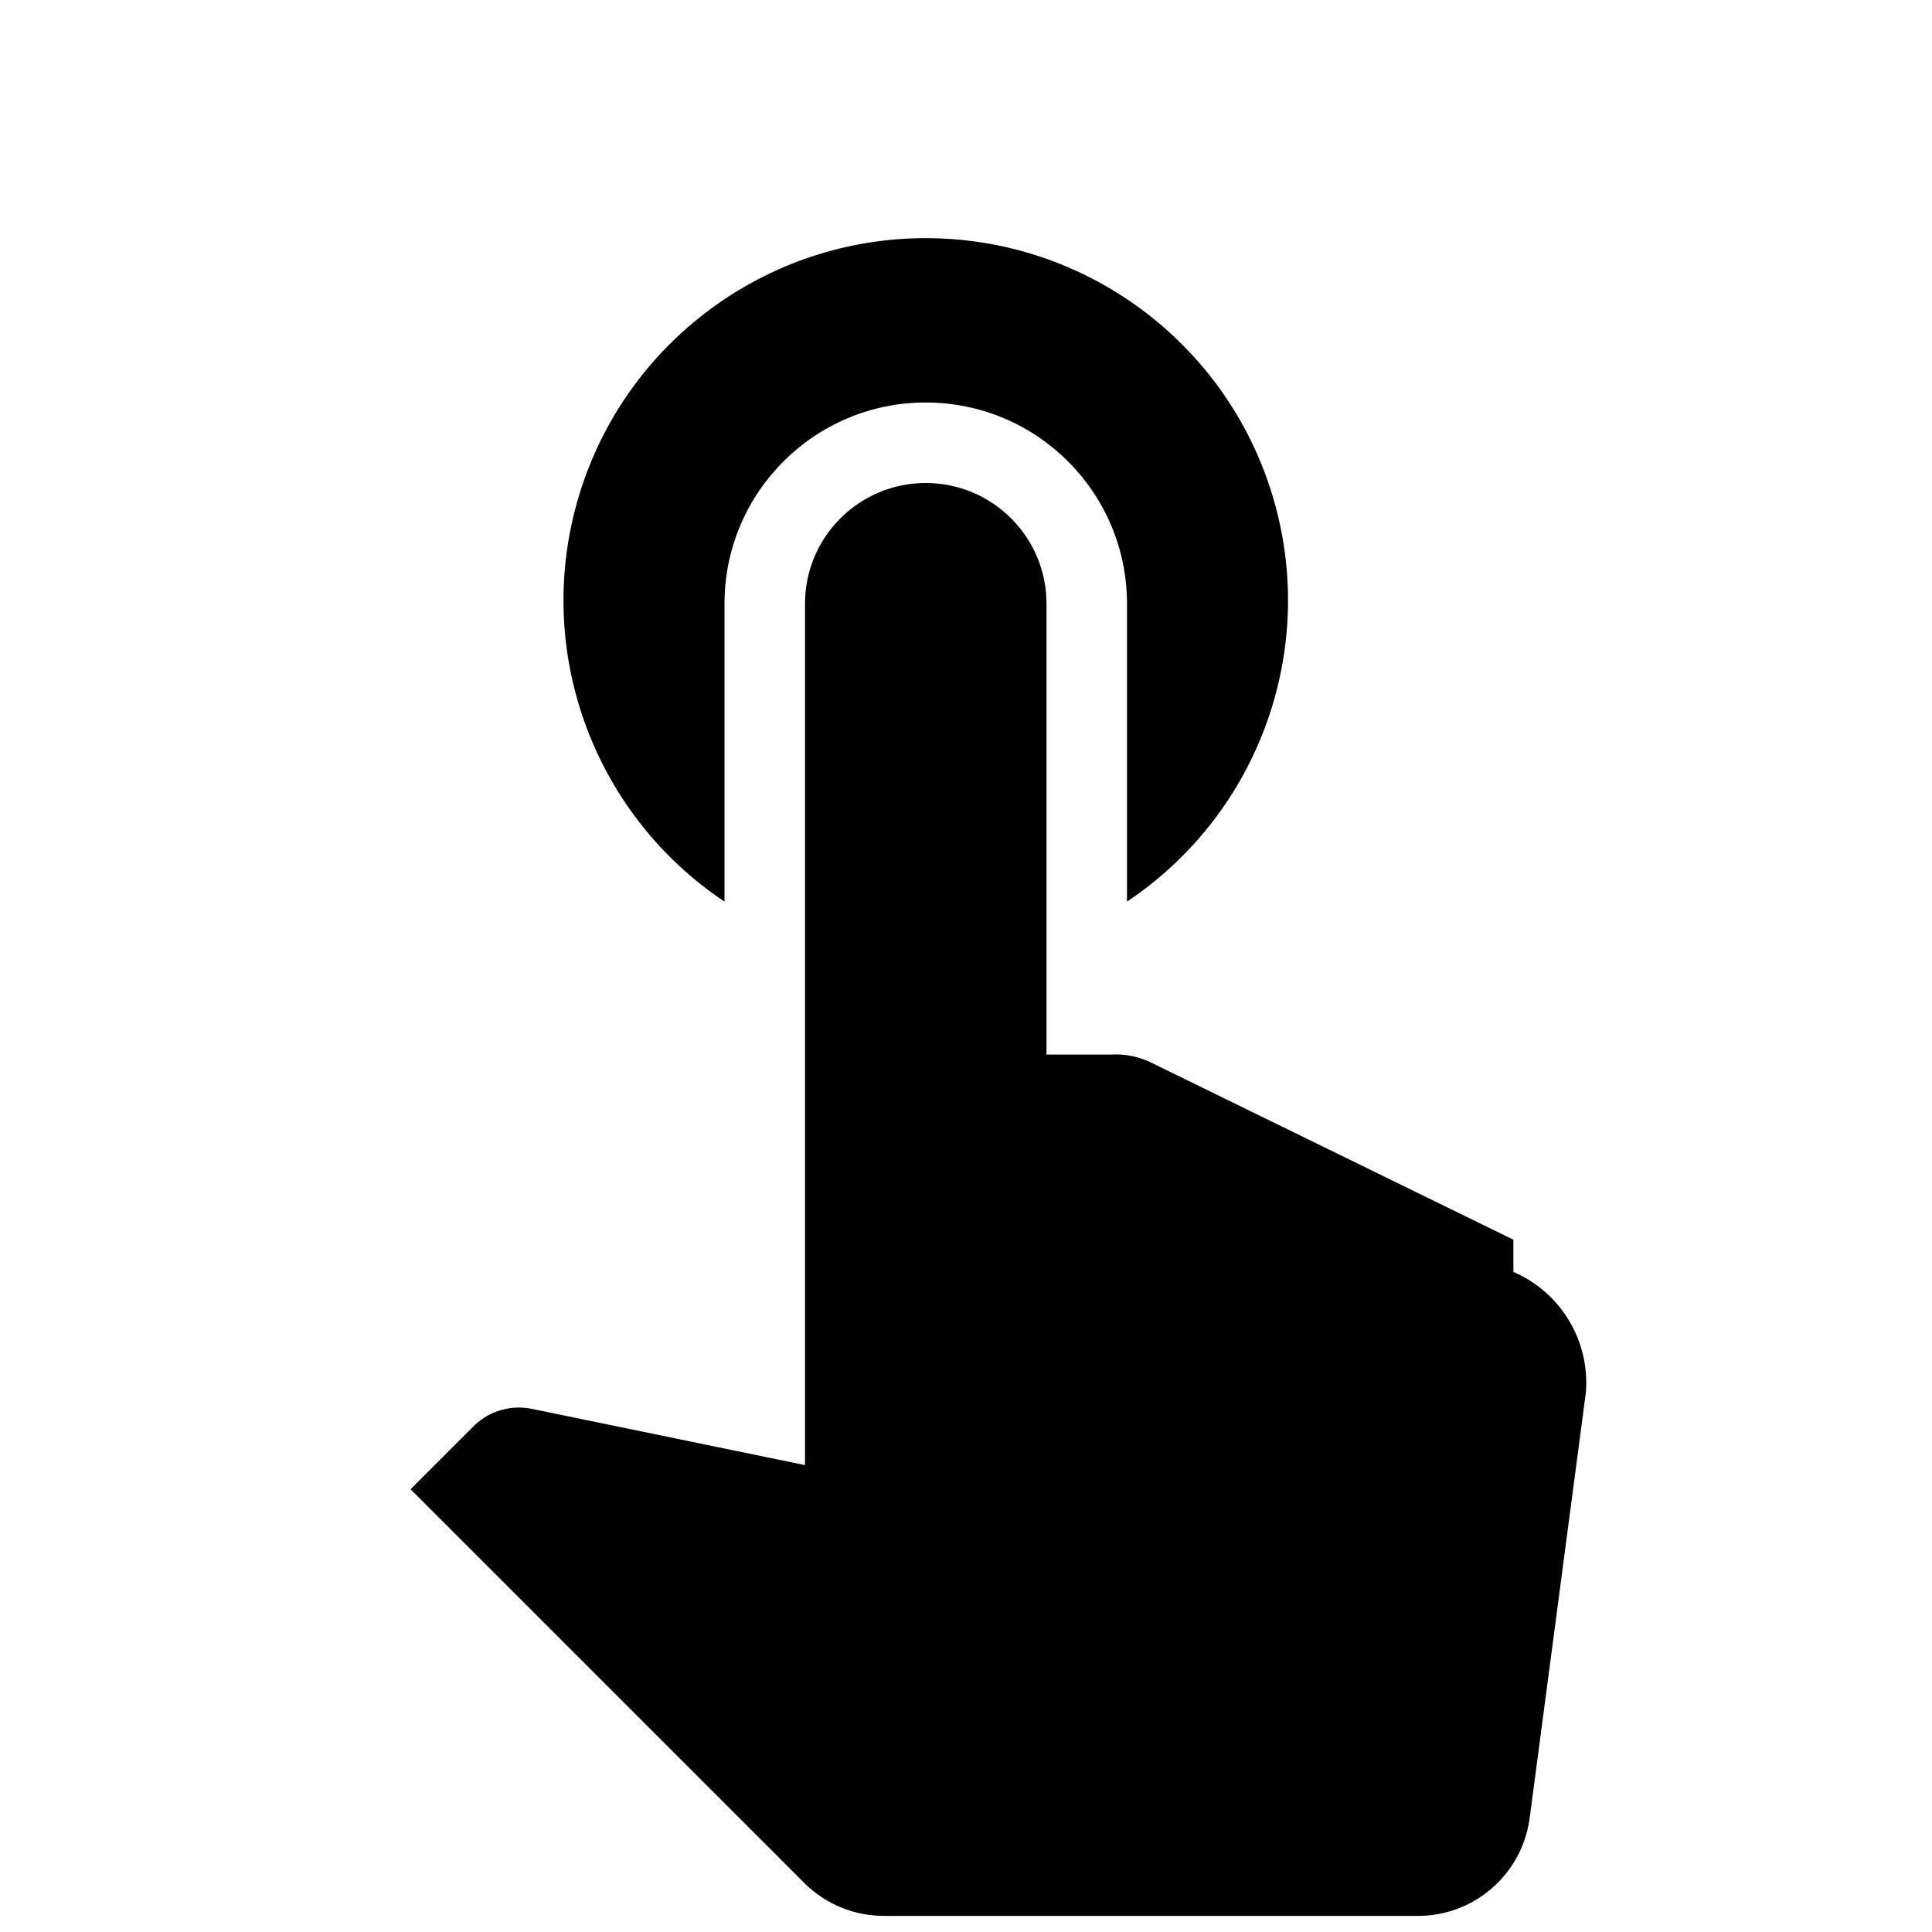
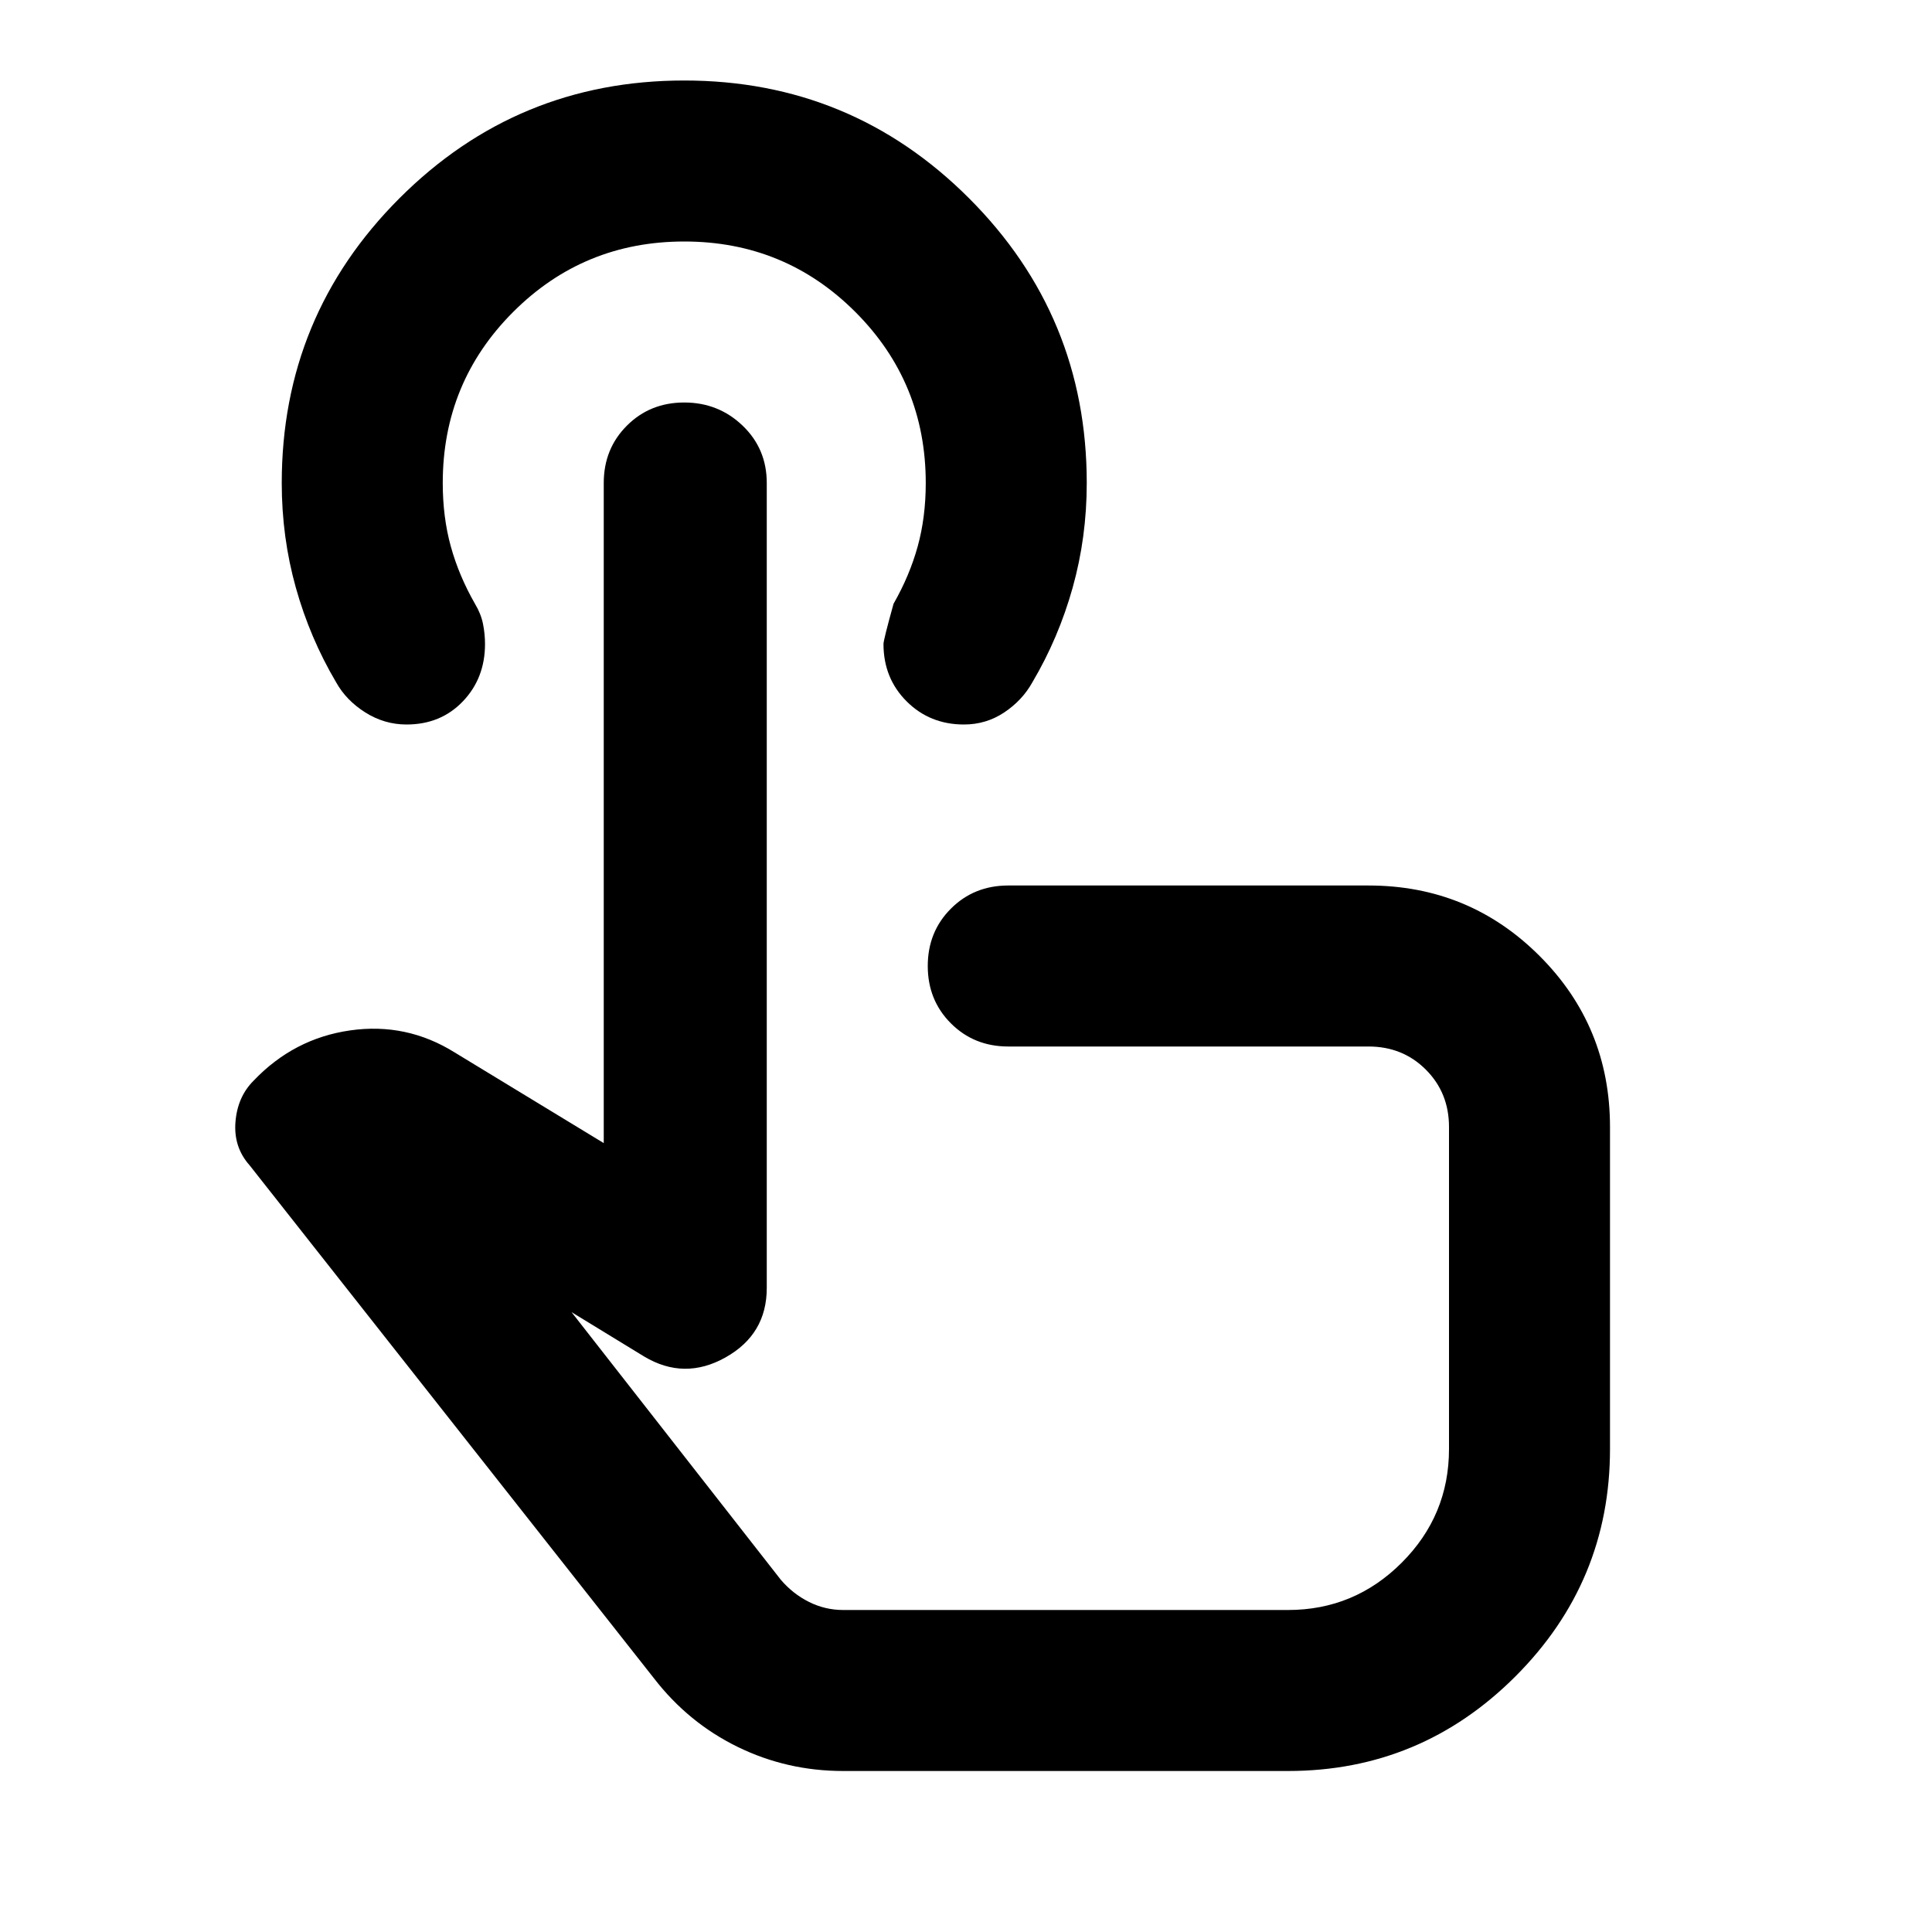
- <svg xmlns="http://www.w3.org/2000/svg" viewBox="0 0 24 24" width="20" height="20" fill="currentColor" aria-hidden="true">
-   <path d="M9 11.2V7.5a2.5 2.5 0 0 1 5 0v3.7a4.5 4.5 0 1 0-5 0ZM18.8 15.4l-4.5-2.2a1 1 0 0 0-.5-.1H13V7.5a1.5 1.5 0 0 0-3 0v10.7l-3.4-.7a.8.8 0 0 0-.7.2l-.8.8 4.9 4.9a1.4 1.4 0 0 0 1 .4h6.6a1.4 1.4 0 0 0 1.4-1.2l.7-5.3a1.5 1.5 0 0 0-.9-1.5Z" />
+ <svg xmlns="http://www.w3.org/2000/svg" viewBox="0 -960 960 960" width="20" height="20" fill="currentColor" aria-hidden="true">
+   <path d="M419-80q-28 0-52.5-12T325-126L124-381q-8-9-7-21.5t9-20.5q20-21 48-25t52 11l74 45v-328q0-17 11.5-28.5T340-760q17 0 29 11.5t12 28.5v400q0 23-20.5 34.5T320-286l-36-22 104 133q6 7 14 11t17 4h221q33 0 56.5-23.5T720-240v-160q0-17-11.5-28.5T680-440H501q-17 0-28.5-11.5T461-480q0-17 11.5-28.5T501-520h179q50 0 85 35t35 85v160q0 66-47 113T640-80H419Zm83-260Zm-23-260q-17 0-28.5-11.5T439-640q0-2 5-20 8-14 12-28.5t4-31.5q0-50-35-85t-85-35q-50 0-85 35t-35 85q0 17 4 31.5t12 28.5q3 5 4 10t1 10q0 17-11 28.5T202-600q-11 0-20.5-6T167-621q-13-22-20-47t-7-52q0-83 58.5-141.5T340-920q83 0 141.5 58.5T540-720q0 27-7 52t-20 47q-5 9-14 15t-20 6Z" />
</svg>
